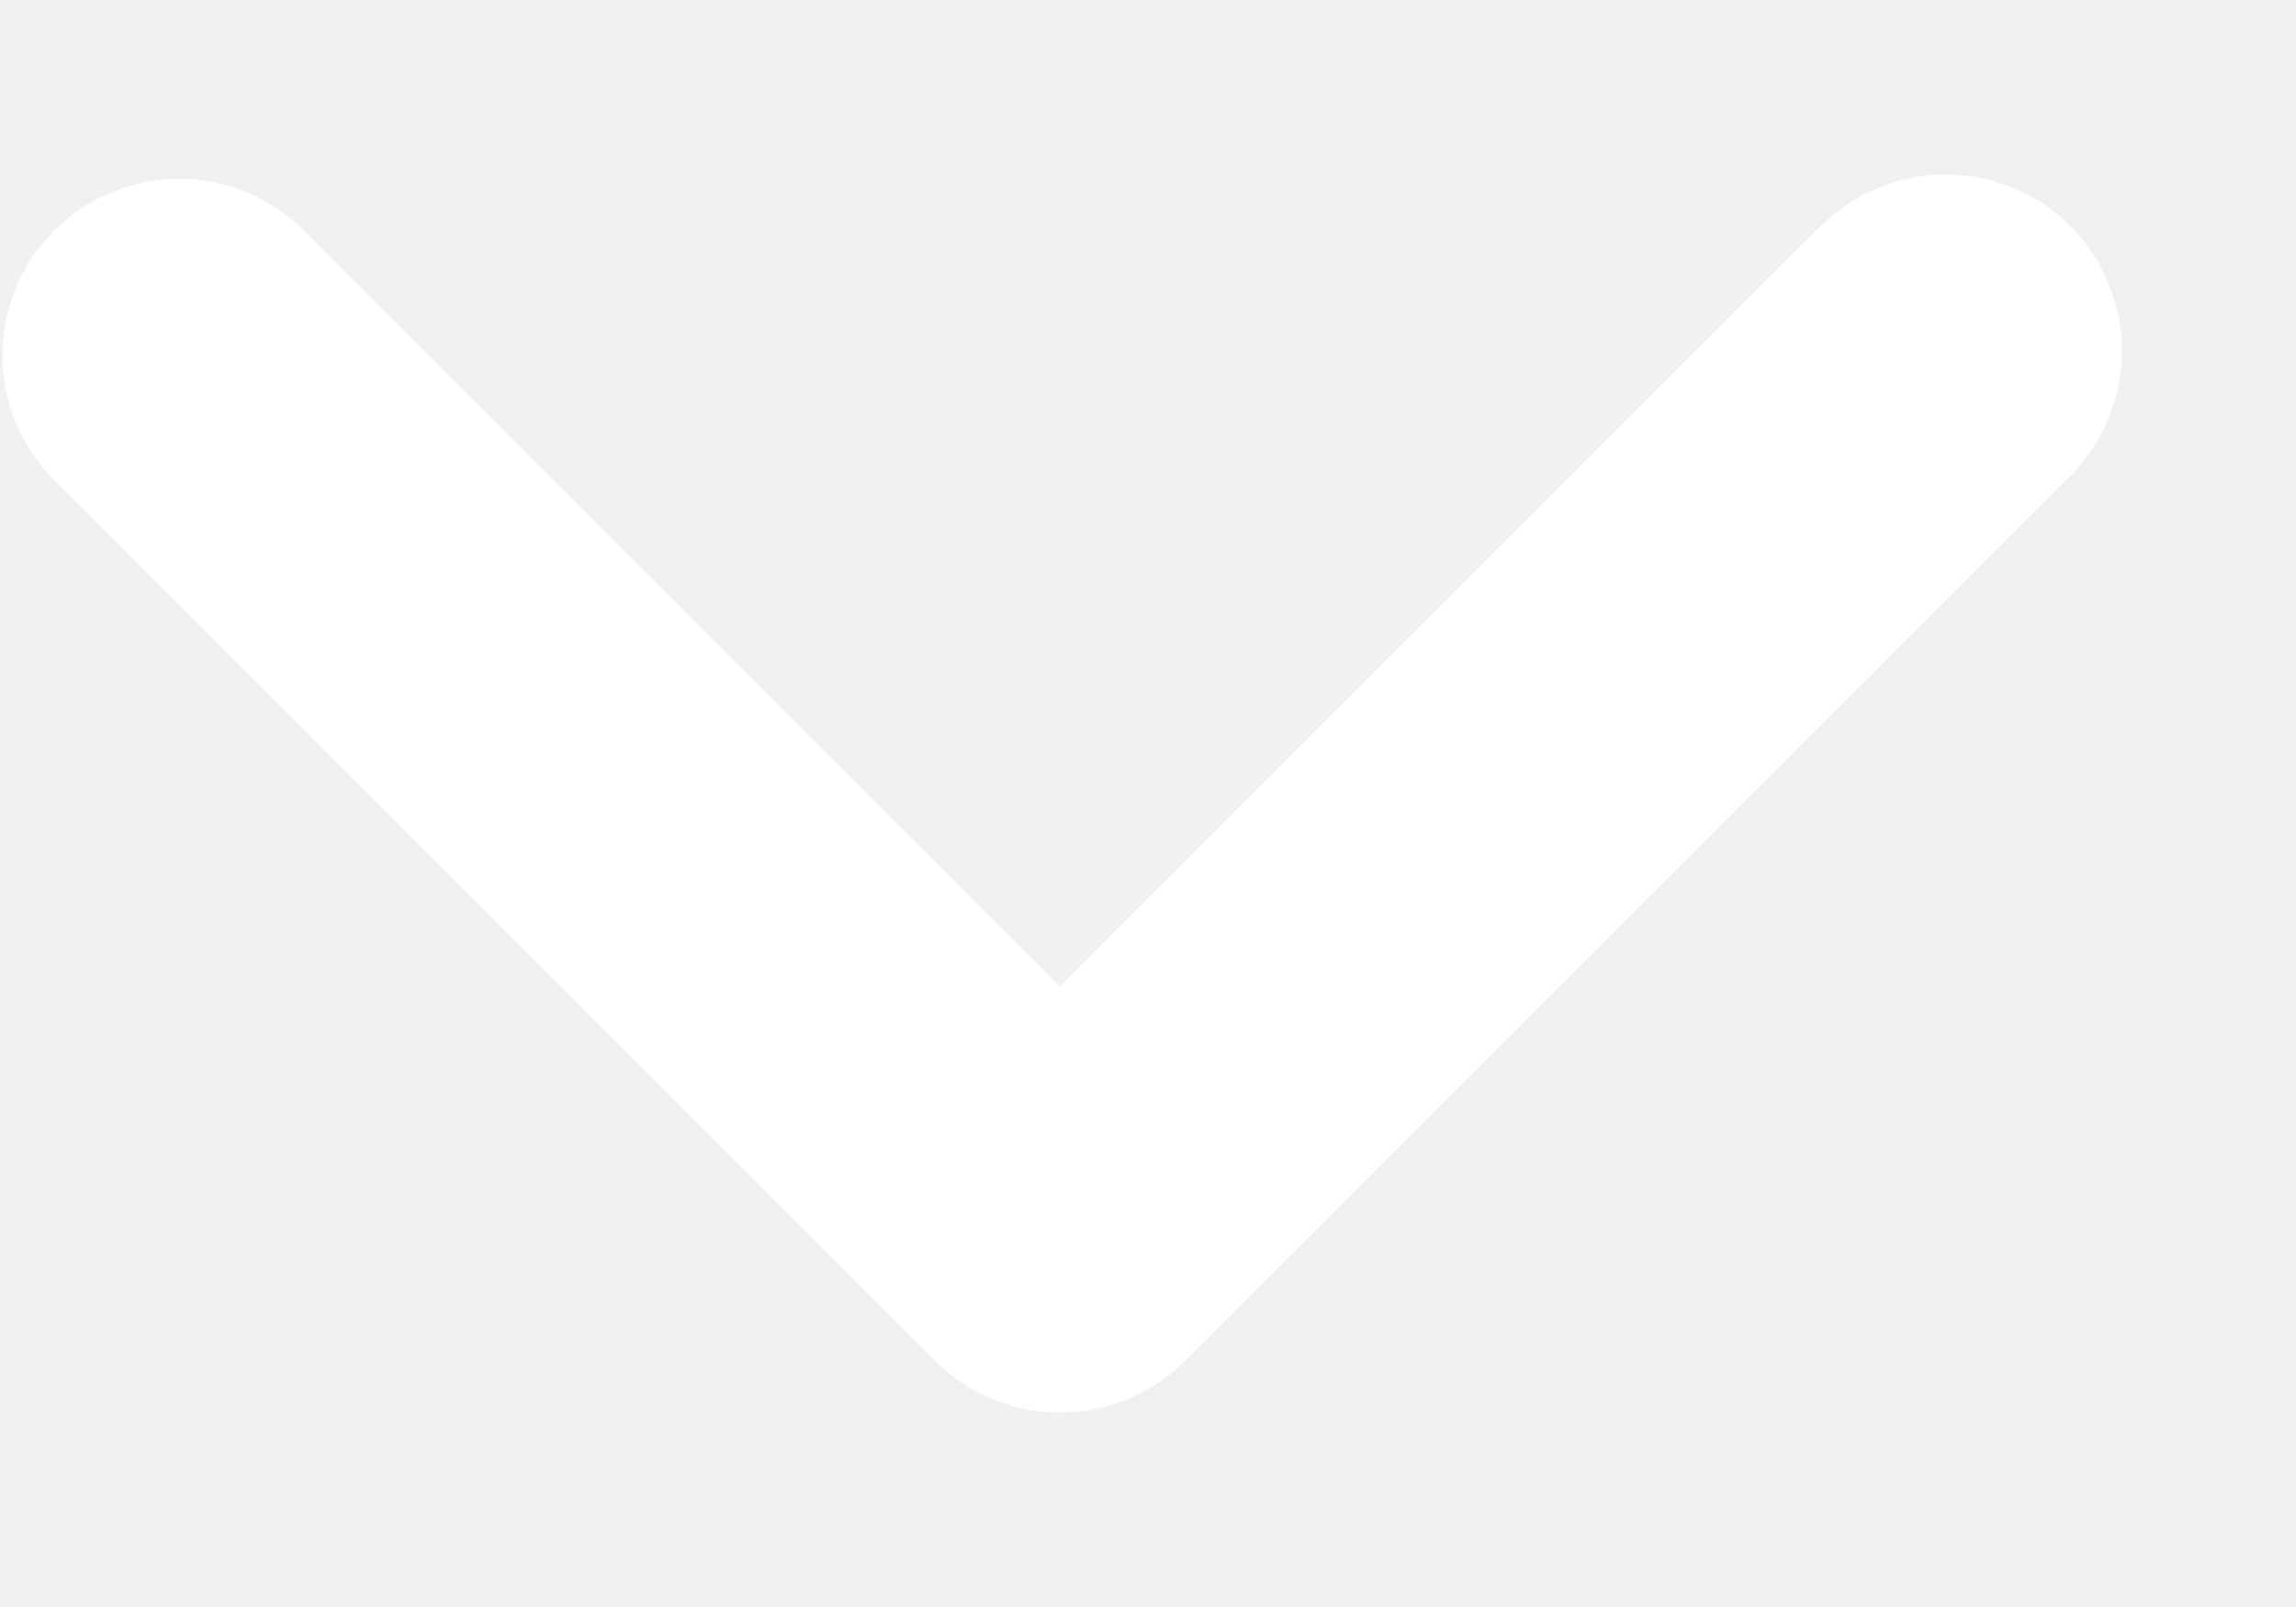
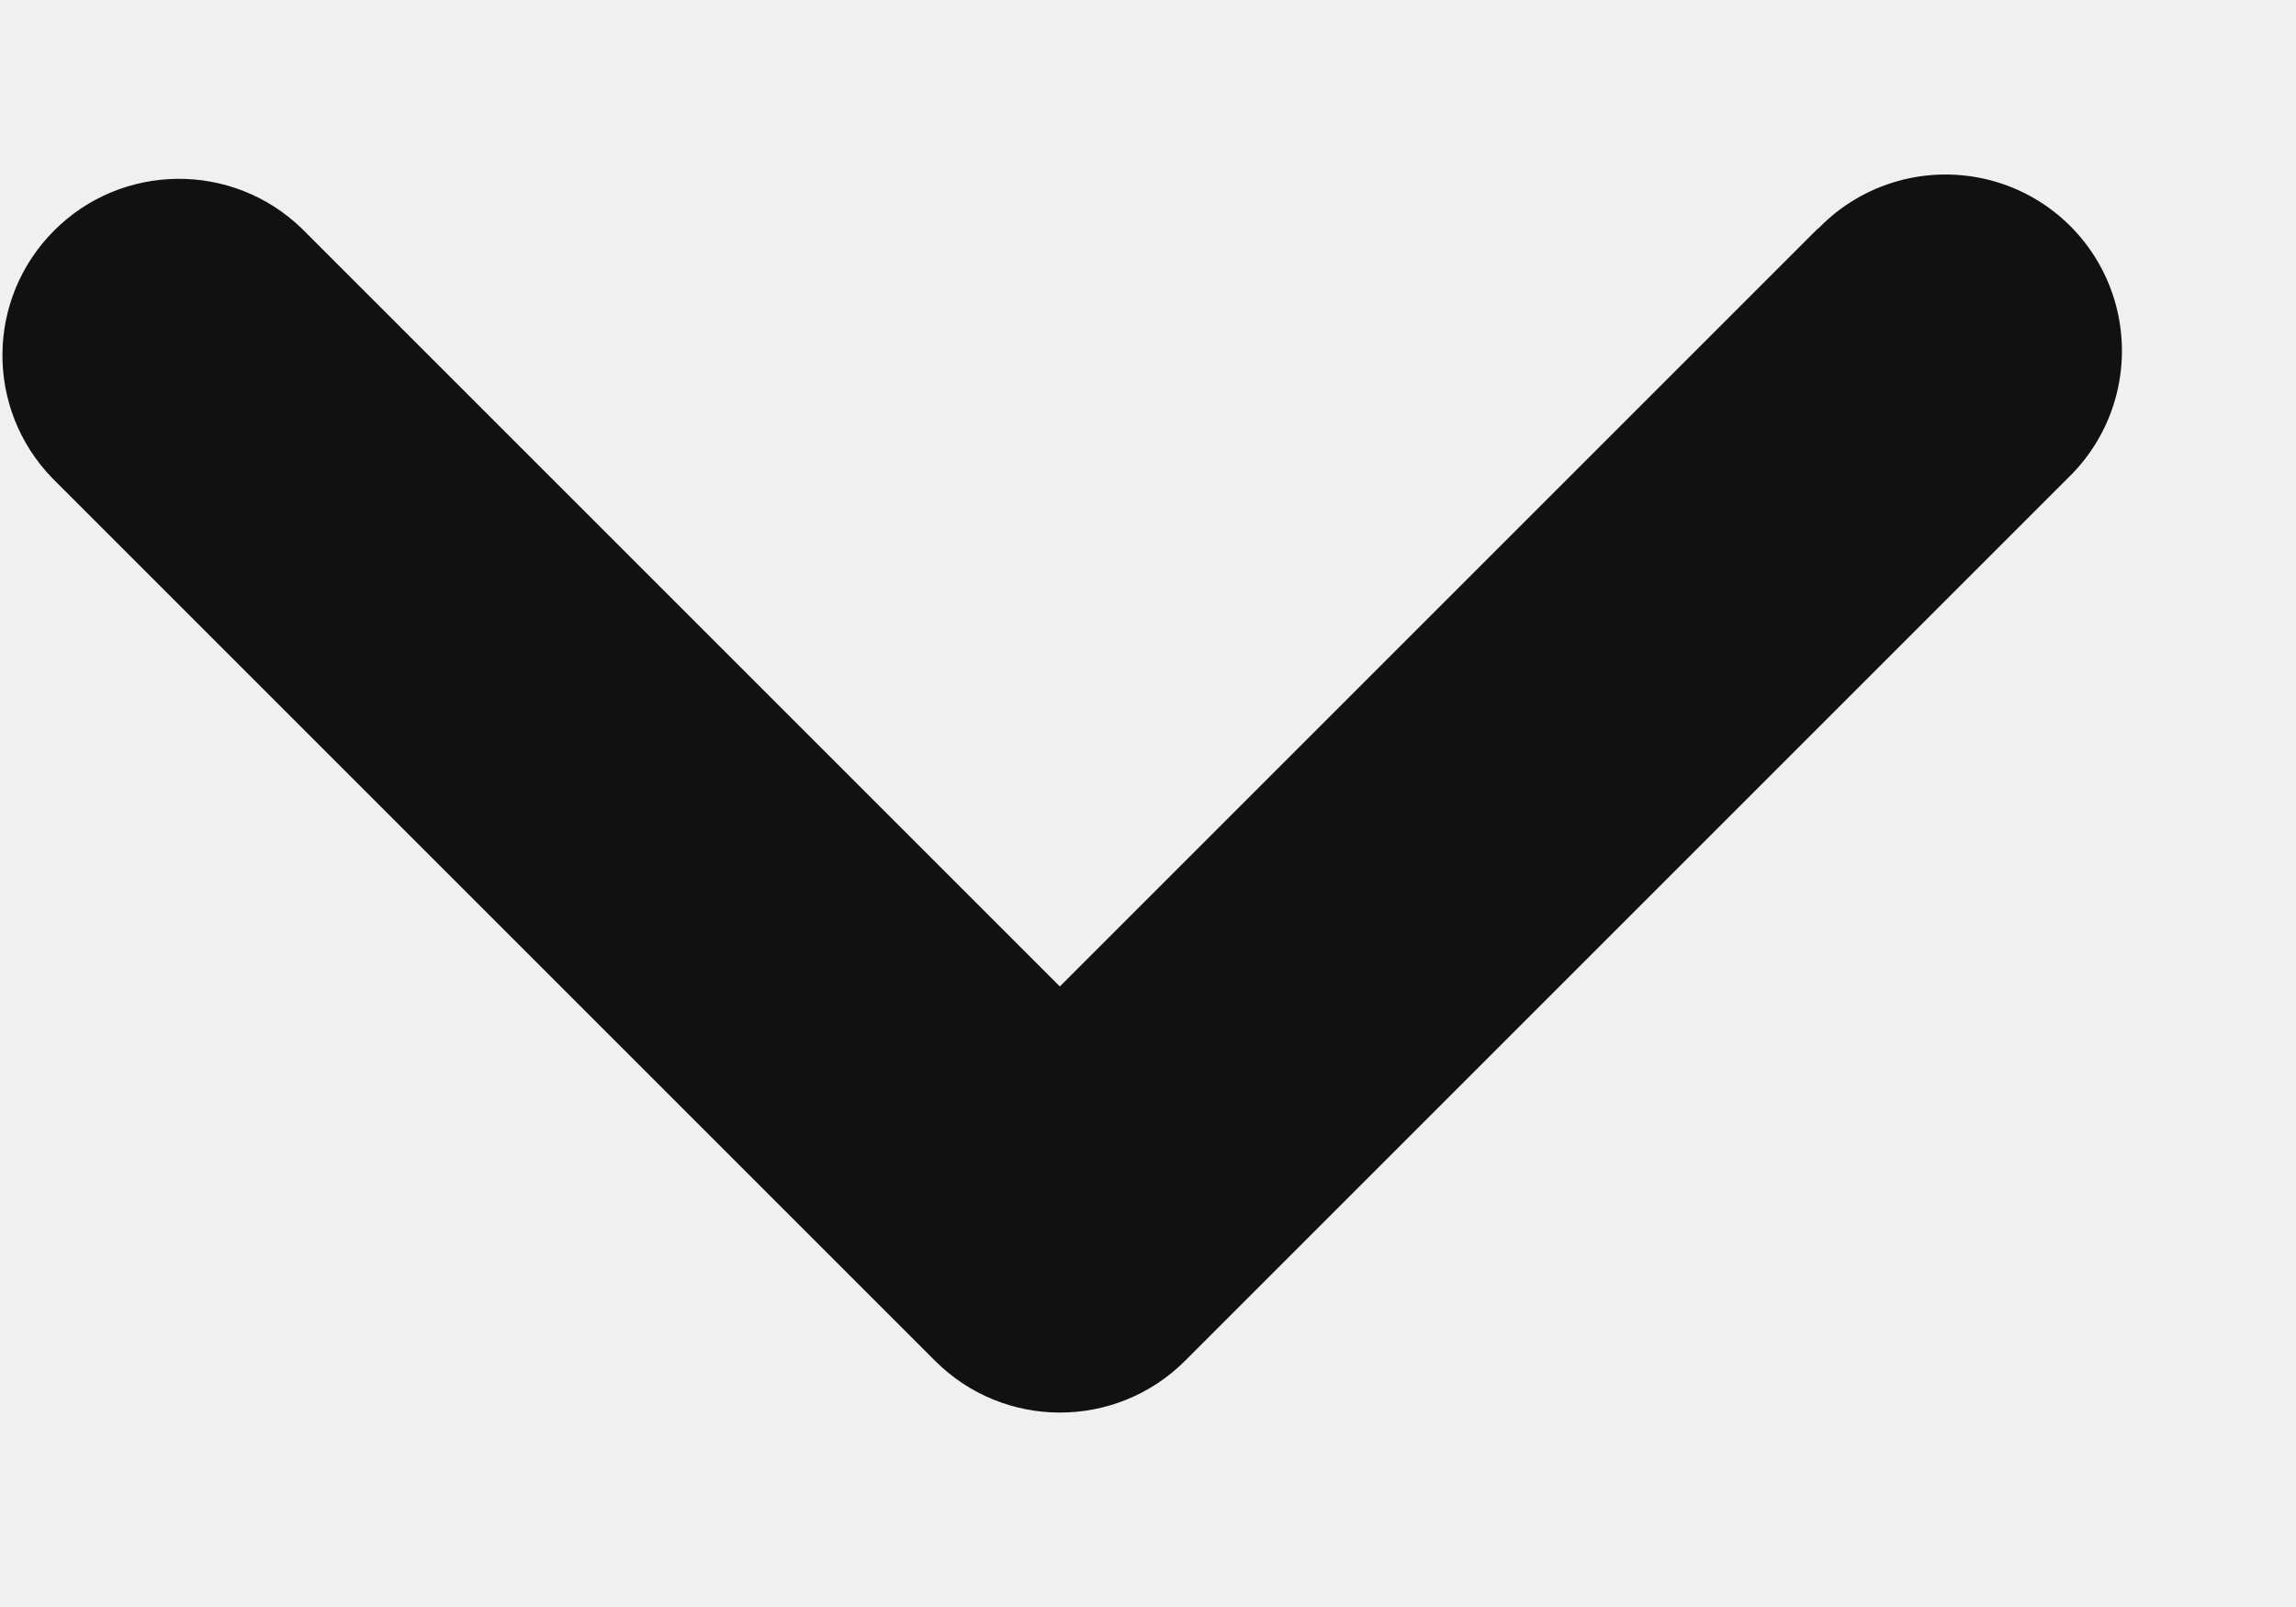
<svg xmlns="http://www.w3.org/2000/svg" height="7" viewBox="0 0 10 7" width="10">
-   <path d="m7.918.995-3.302 3.302-3.302-3.302c-.302-.292-.782-.287-1.078.009-.297.297-.301.776-.009 1.078l3.846 3.846c.3.3.787.3 1.088 0l3.846-3.846c.2-.193.28-.479.21-.748-.07-.269-.28-.479-.549-.549-.269-.07-.555.01-.748.21z" fill="#fff" />
+   <path d="m7.918.995-3.302 3.302-3.302-3.302c-.302-.292-.782-.287-1.078.009-.297.297-.301.776-.009 1.078l3.846 3.846c.3.3.787.3 1.088 0l3.846-3.846c.2-.193.28-.479.21-.748-.07-.269-.28-.479-.549-.549-.269-.07-.555.01-.748.21z" fill="#111111" />
</svg>
